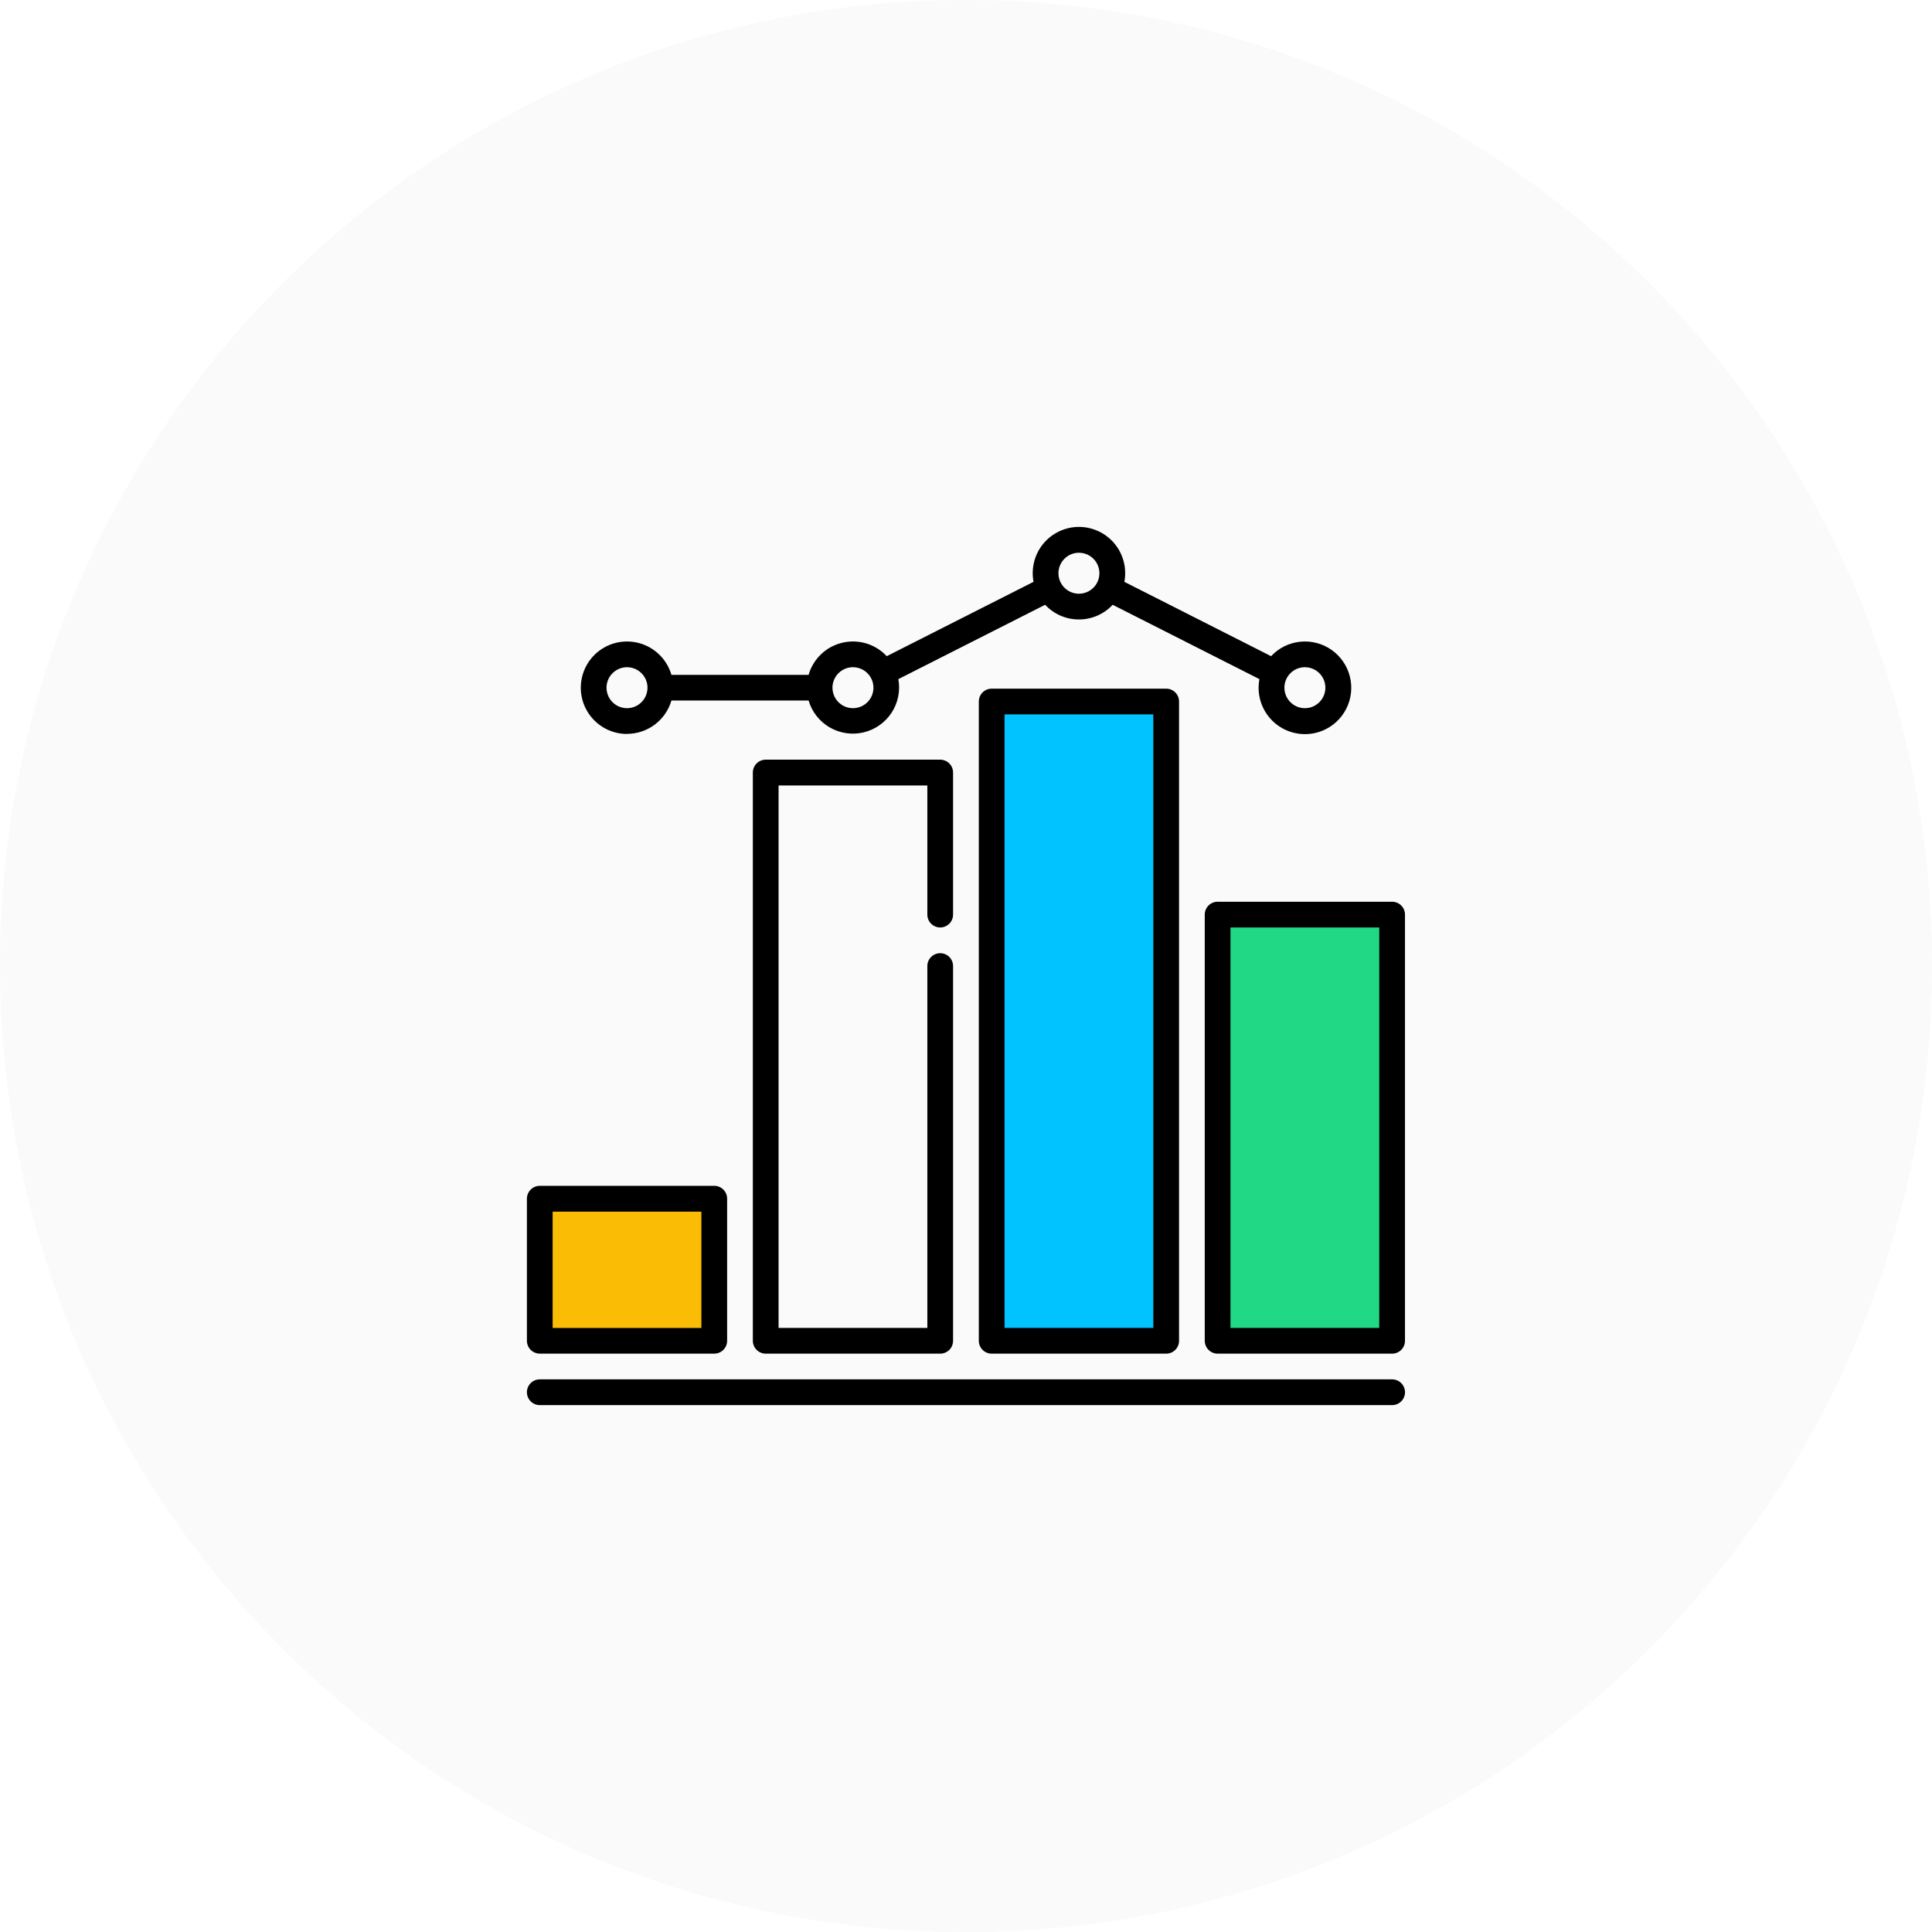
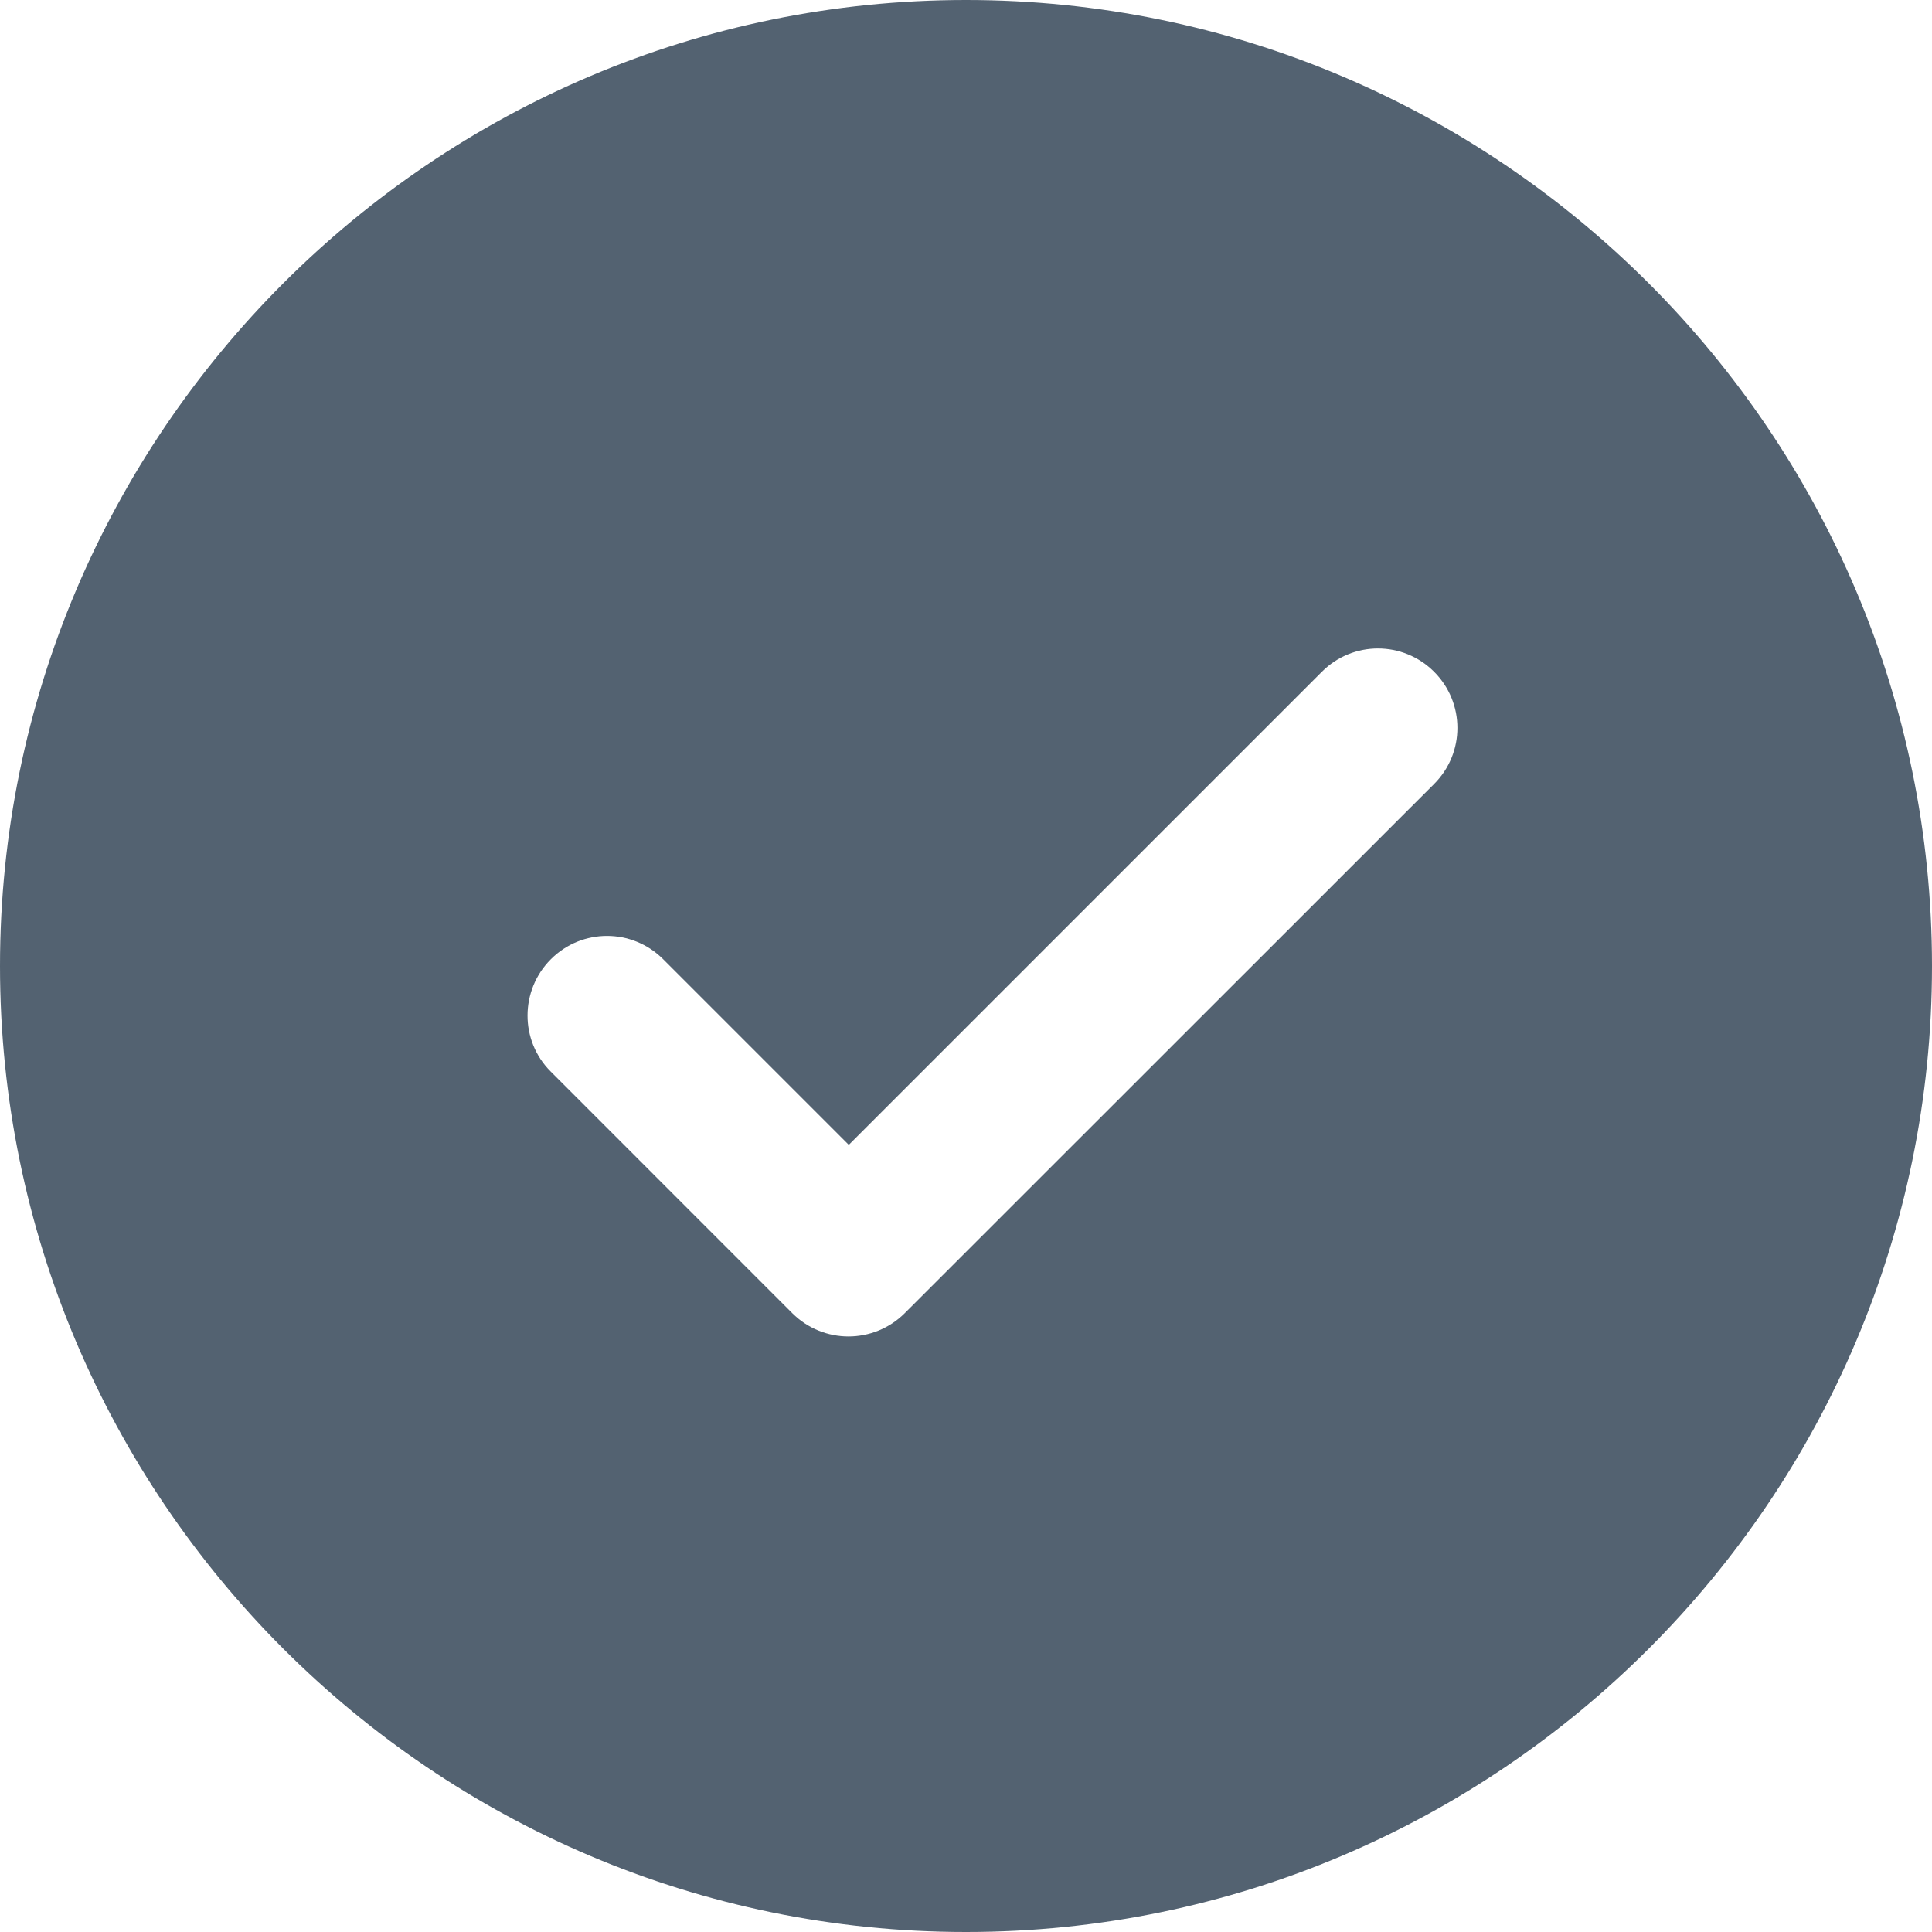
- <svg xmlns="http://www.w3.org/2000/svg" width="88" height="88" viewBox="0 0 88 88" fill="none">
-   <circle cx="44" cy="44" r="44" fill="#FAFAFA" />
-   <path d="M53.233 31.434H45.438V60.668H53.233V31.434Z" fill="#01C3FF" />
-   <path d="M62.979 42.153H55.183V60.667H62.979V42.153Z" fill="#21D885" />
-   <path d="M32.77 54.821H24.974V60.667H32.77V54.821Z" fill="#FBBC05" />
-   <path d="M63.41 62.828H24.586C24.431 62.828 24.282 62.89 24.172 63C24.062 63.11 24 63.259 24 63.414C24 63.57 24.062 63.719 24.172 63.829C24.282 63.939 24.431 64.001 24.586 64.001H63.41C63.565 64.001 63.714 63.939 63.824 63.829C63.934 63.719 63.996 63.57 63.996 63.414C63.996 63.259 63.934 63.11 63.824 63C63.714 62.89 63.565 62.828 63.41 62.828Z" fill="black" />
-   <path d="M24.586 61.656H32.534C32.611 61.656 32.688 61.641 32.759 61.611C32.83 61.582 32.894 61.539 32.949 61.484C33.003 61.43 33.046 61.365 33.076 61.294C33.105 61.223 33.12 61.147 33.12 61.07V54.599C33.12 54.444 33.059 54.295 32.949 54.185C32.839 54.075 32.69 54.013 32.534 54.013H24.586C24.431 54.013 24.282 54.075 24.172 54.185C24.062 54.295 24 54.444 24 54.599V61.07C24 61.225 24.062 61.374 24.172 61.484C24.282 61.594 24.431 61.656 24.586 61.656ZM25.172 55.188H31.948V60.487H25.172V55.188Z" fill="black" />
-   <path d="M42.825 42.245C42.981 42.245 43.13 42.183 43.24 42.073C43.35 41.963 43.411 41.814 43.411 41.658V35.188C43.411 35.032 43.35 34.883 43.24 34.773C43.13 34.663 42.981 34.602 42.825 34.602H34.877C34.722 34.602 34.573 34.663 34.463 34.773C34.353 34.883 34.291 35.032 34.291 35.188V61.071C34.291 61.226 34.353 61.375 34.463 61.485C34.573 61.595 34.722 61.657 34.877 61.657H42.825C42.981 61.657 43.13 61.595 43.24 61.485C43.35 61.375 43.411 61.226 43.411 61.071V44.003C43.411 43.847 43.35 43.698 43.24 43.588C43.13 43.478 42.981 43.417 42.825 43.417C42.67 43.417 42.521 43.478 42.411 43.588C42.301 43.698 42.239 43.847 42.239 44.003V60.485H35.463V35.777H42.239V41.662C42.24 41.816 42.302 41.965 42.412 42.074C42.522 42.183 42.671 42.245 42.825 42.245Z" fill="black" />
-   <path d="M63.409 41.073H55.461C55.306 41.073 55.157 41.135 55.047 41.244C54.937 41.354 54.875 41.503 54.875 41.659V61.071C54.875 61.226 54.937 61.375 55.047 61.485C55.157 61.595 55.306 61.657 55.461 61.657H63.409C63.565 61.657 63.714 61.595 63.824 61.485C63.934 61.375 63.995 61.226 63.995 61.071V41.659C63.995 41.503 63.934 41.354 63.824 41.244C63.714 41.135 63.565 41.073 63.409 41.073ZM62.823 60.485H56.047V42.245H62.823V60.485Z" fill="black" />
-   <path d="M45.17 31.367C45.015 31.367 44.865 31.429 44.756 31.539C44.646 31.649 44.584 31.798 44.584 31.953V61.071C44.584 61.226 44.646 61.375 44.756 61.485C44.865 61.595 45.015 61.657 45.17 61.657H53.118C53.274 61.657 53.423 61.595 53.533 61.485C53.643 61.375 53.704 61.226 53.704 61.071V31.953C53.704 31.798 53.643 31.649 53.533 31.539C53.423 31.429 53.274 31.367 53.118 31.367H45.17ZM52.532 60.485H45.756V32.539H52.532V60.485Z" fill="black" />
-   <path d="M28.56 33.427C29.016 33.426 29.46 33.278 29.825 33.004C30.189 32.73 30.455 32.345 30.583 31.907H36.83C36.982 32.424 37.327 32.862 37.793 33.133C38.26 33.403 38.812 33.484 39.336 33.359C39.86 33.234 40.317 32.913 40.611 32.462C40.906 32.01 41.016 31.463 40.919 30.933L47.604 27.547C47.801 27.758 48.039 27.926 48.303 28.042C48.568 28.157 48.853 28.216 49.142 28.216C49.431 28.216 49.716 28.157 49.981 28.042C50.246 27.926 50.484 27.758 50.68 27.547L57.365 30.933C57.269 31.433 57.358 31.95 57.613 32.389C57.868 32.829 58.274 33.162 58.755 33.326C59.236 33.49 59.761 33.476 60.232 33.285C60.703 33.093 61.089 32.738 61.319 32.285C61.55 31.832 61.608 31.311 61.485 30.817C61.362 30.324 61.065 29.892 60.648 29.6C60.231 29.309 59.724 29.177 59.218 29.23C58.712 29.283 58.243 29.517 57.896 29.888L51.213 26.502C51.271 26.197 51.261 25.883 51.184 25.583C51.107 25.283 50.965 25.003 50.767 24.764C50.57 24.525 50.322 24.333 50.041 24.201C49.761 24.069 49.455 24 49.144 24C48.834 24 48.528 24.069 48.248 24.201C47.967 24.333 47.719 24.525 47.522 24.764C47.324 25.003 47.181 25.283 47.105 25.583C47.028 25.883 47.018 26.197 47.076 26.502L40.39 29.888C40.136 29.616 39.815 29.416 39.459 29.308C39.103 29.201 38.724 29.189 38.362 29.276C38 29.362 37.667 29.543 37.398 29.8C37.129 30.057 36.933 30.381 36.83 30.739H30.583C30.474 30.363 30.262 30.025 29.972 29.762C29.682 29.5 29.324 29.324 28.939 29.253C28.555 29.183 28.158 29.221 27.793 29.363C27.429 29.506 27.111 29.747 26.876 30.06C26.641 30.373 26.498 30.745 26.463 31.134C26.427 31.524 26.501 31.916 26.676 32.266C26.851 32.616 27.12 32.91 27.453 33.116C27.785 33.322 28.169 33.431 28.56 33.431V33.427ZM59.436 30.39C59.621 30.39 59.801 30.445 59.955 30.547C60.108 30.65 60.228 30.796 60.299 30.966C60.37 31.137 60.388 31.325 60.352 31.506C60.316 31.687 60.227 31.854 60.096 31.984C59.966 32.115 59.8 32.204 59.618 32.24C59.437 32.276 59.249 32.257 59.079 32.187C58.908 32.116 58.762 31.996 58.66 31.843C58.557 31.689 58.502 31.509 58.502 31.324C58.503 31.076 58.601 30.839 58.776 30.664C58.951 30.489 59.189 30.39 59.436 30.39ZM49.144 25.176C49.328 25.176 49.509 25.231 49.663 25.334C49.816 25.436 49.936 25.582 50.006 25.753C50.077 25.924 50.096 26.111 50.059 26.292C50.023 26.474 49.935 26.64 49.804 26.77C49.673 26.901 49.507 26.99 49.326 27.026C49.145 27.062 48.957 27.044 48.786 26.973C48.616 26.902 48.47 26.783 48.367 26.629C48.265 26.475 48.21 26.295 48.21 26.11C48.21 25.863 48.309 25.625 48.484 25.45C48.659 25.275 48.896 25.177 49.144 25.176ZM38.851 30.39C39.036 30.39 39.216 30.445 39.37 30.547C39.524 30.65 39.643 30.796 39.714 30.966C39.785 31.137 39.803 31.325 39.767 31.506C39.731 31.687 39.642 31.854 39.511 31.984C39.381 32.115 39.215 32.204 39.033 32.24C38.852 32.276 38.664 32.257 38.494 32.187C38.323 32.116 38.177 31.996 38.075 31.843C37.972 31.689 37.917 31.509 37.917 31.324C37.918 31.076 38.016 30.839 38.191 30.664C38.366 30.489 38.604 30.39 38.851 30.39ZM28.559 30.39C28.744 30.39 28.925 30.445 29.078 30.547C29.232 30.65 29.352 30.796 29.422 30.966C29.493 31.137 29.511 31.325 29.475 31.506C29.439 31.687 29.35 31.854 29.22 31.984C29.089 32.115 28.923 32.204 28.742 32.24C28.561 32.276 28.373 32.257 28.202 32.187C28.032 32.116 27.886 31.996 27.783 31.843C27.68 31.689 27.626 31.509 27.626 31.324C27.626 31.076 27.725 30.839 27.9 30.664C28.075 30.489 28.313 30.39 28.56 30.39H28.559Z" fill="black" />
+ <svg xmlns="http://www.w3.org/2000/svg" width="24" height="24" viewBox="0 0 24 24" fill="none">
+   <path d="M12 24C18.616 24 24 18.616 24 12C24 5.384 18.616 0 12 0C5.384 0 0 5.384 0 12C0 18.616 5.384 24 12 24ZM6.843 11.916C7.229 11.53 7.852 11.53 8.238 11.916L10.544 14.222L16.421 8.345C16.806 7.959 17.429 7.959 17.815 8.345C18.201 8.731 18.201 9.354 17.815 9.739L11.238 16.314C11.046 16.505 10.793 16.602 10.54 16.602C10.288 16.602 10.035 16.505 9.843 16.314L6.84 13.31C6.457 12.928 6.457 12.302 6.843 11.916Z" fill="#2C3E50" fill-opacity="0.81" />
</svg>
